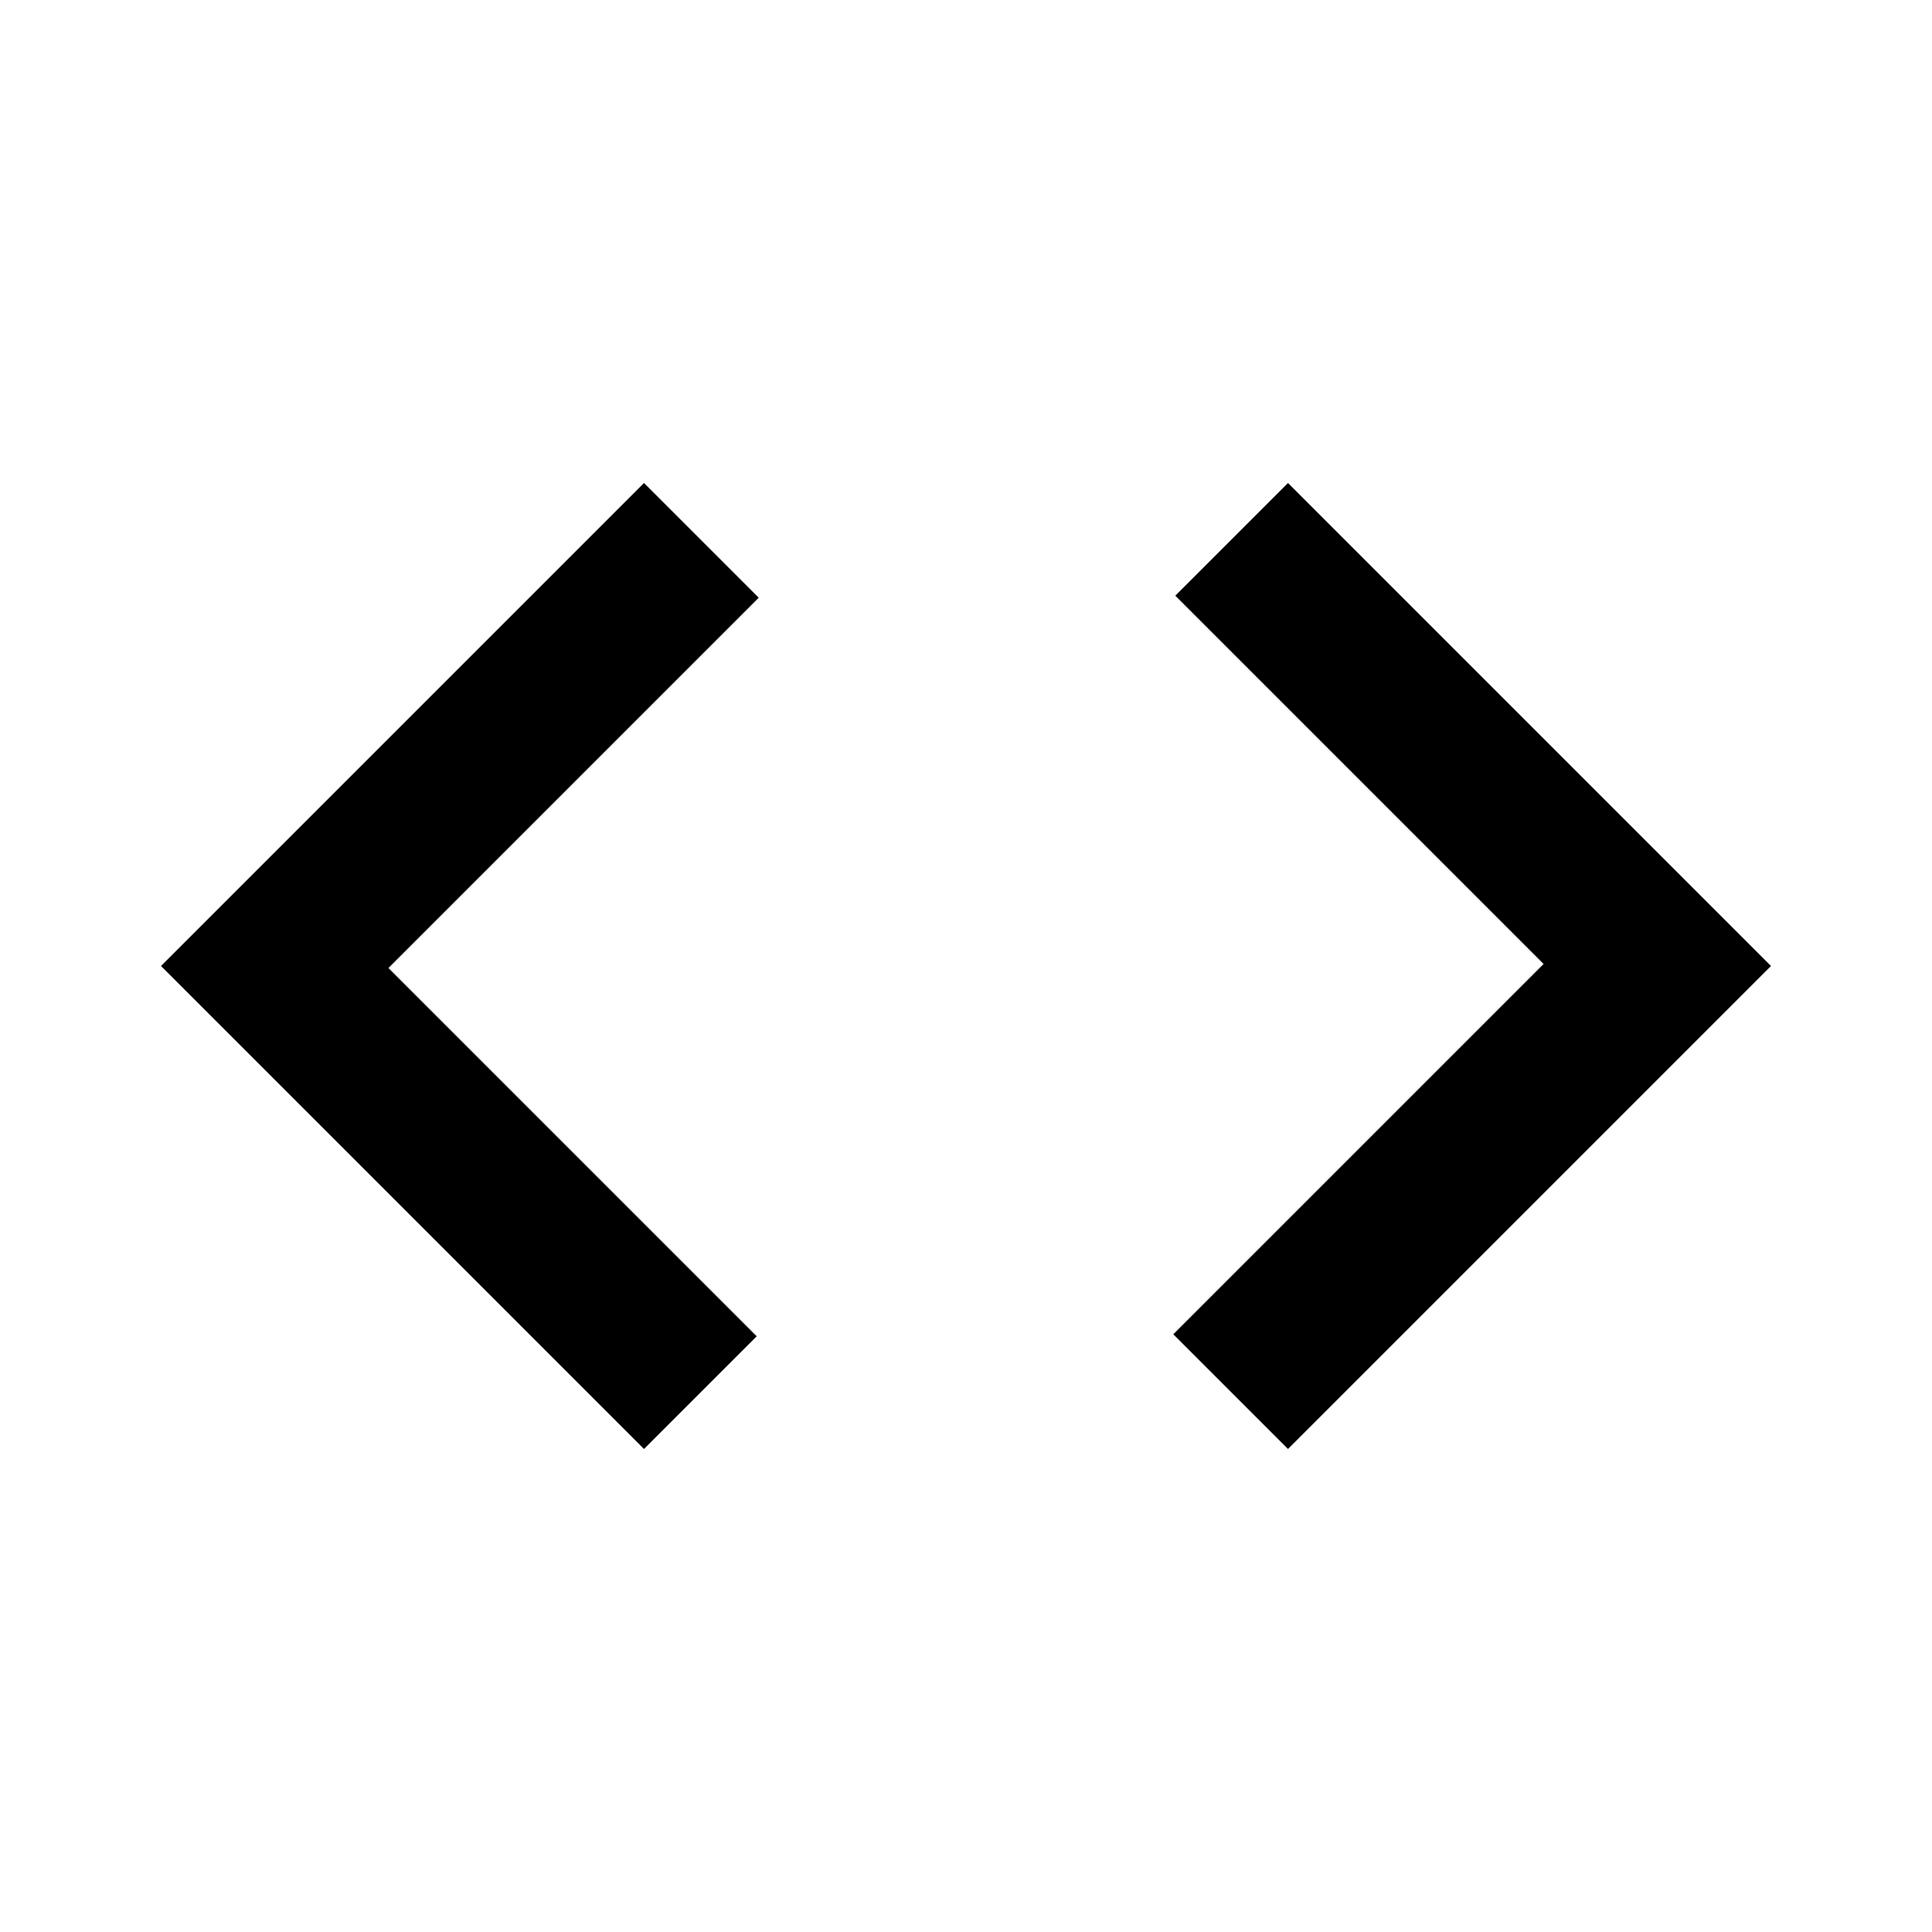
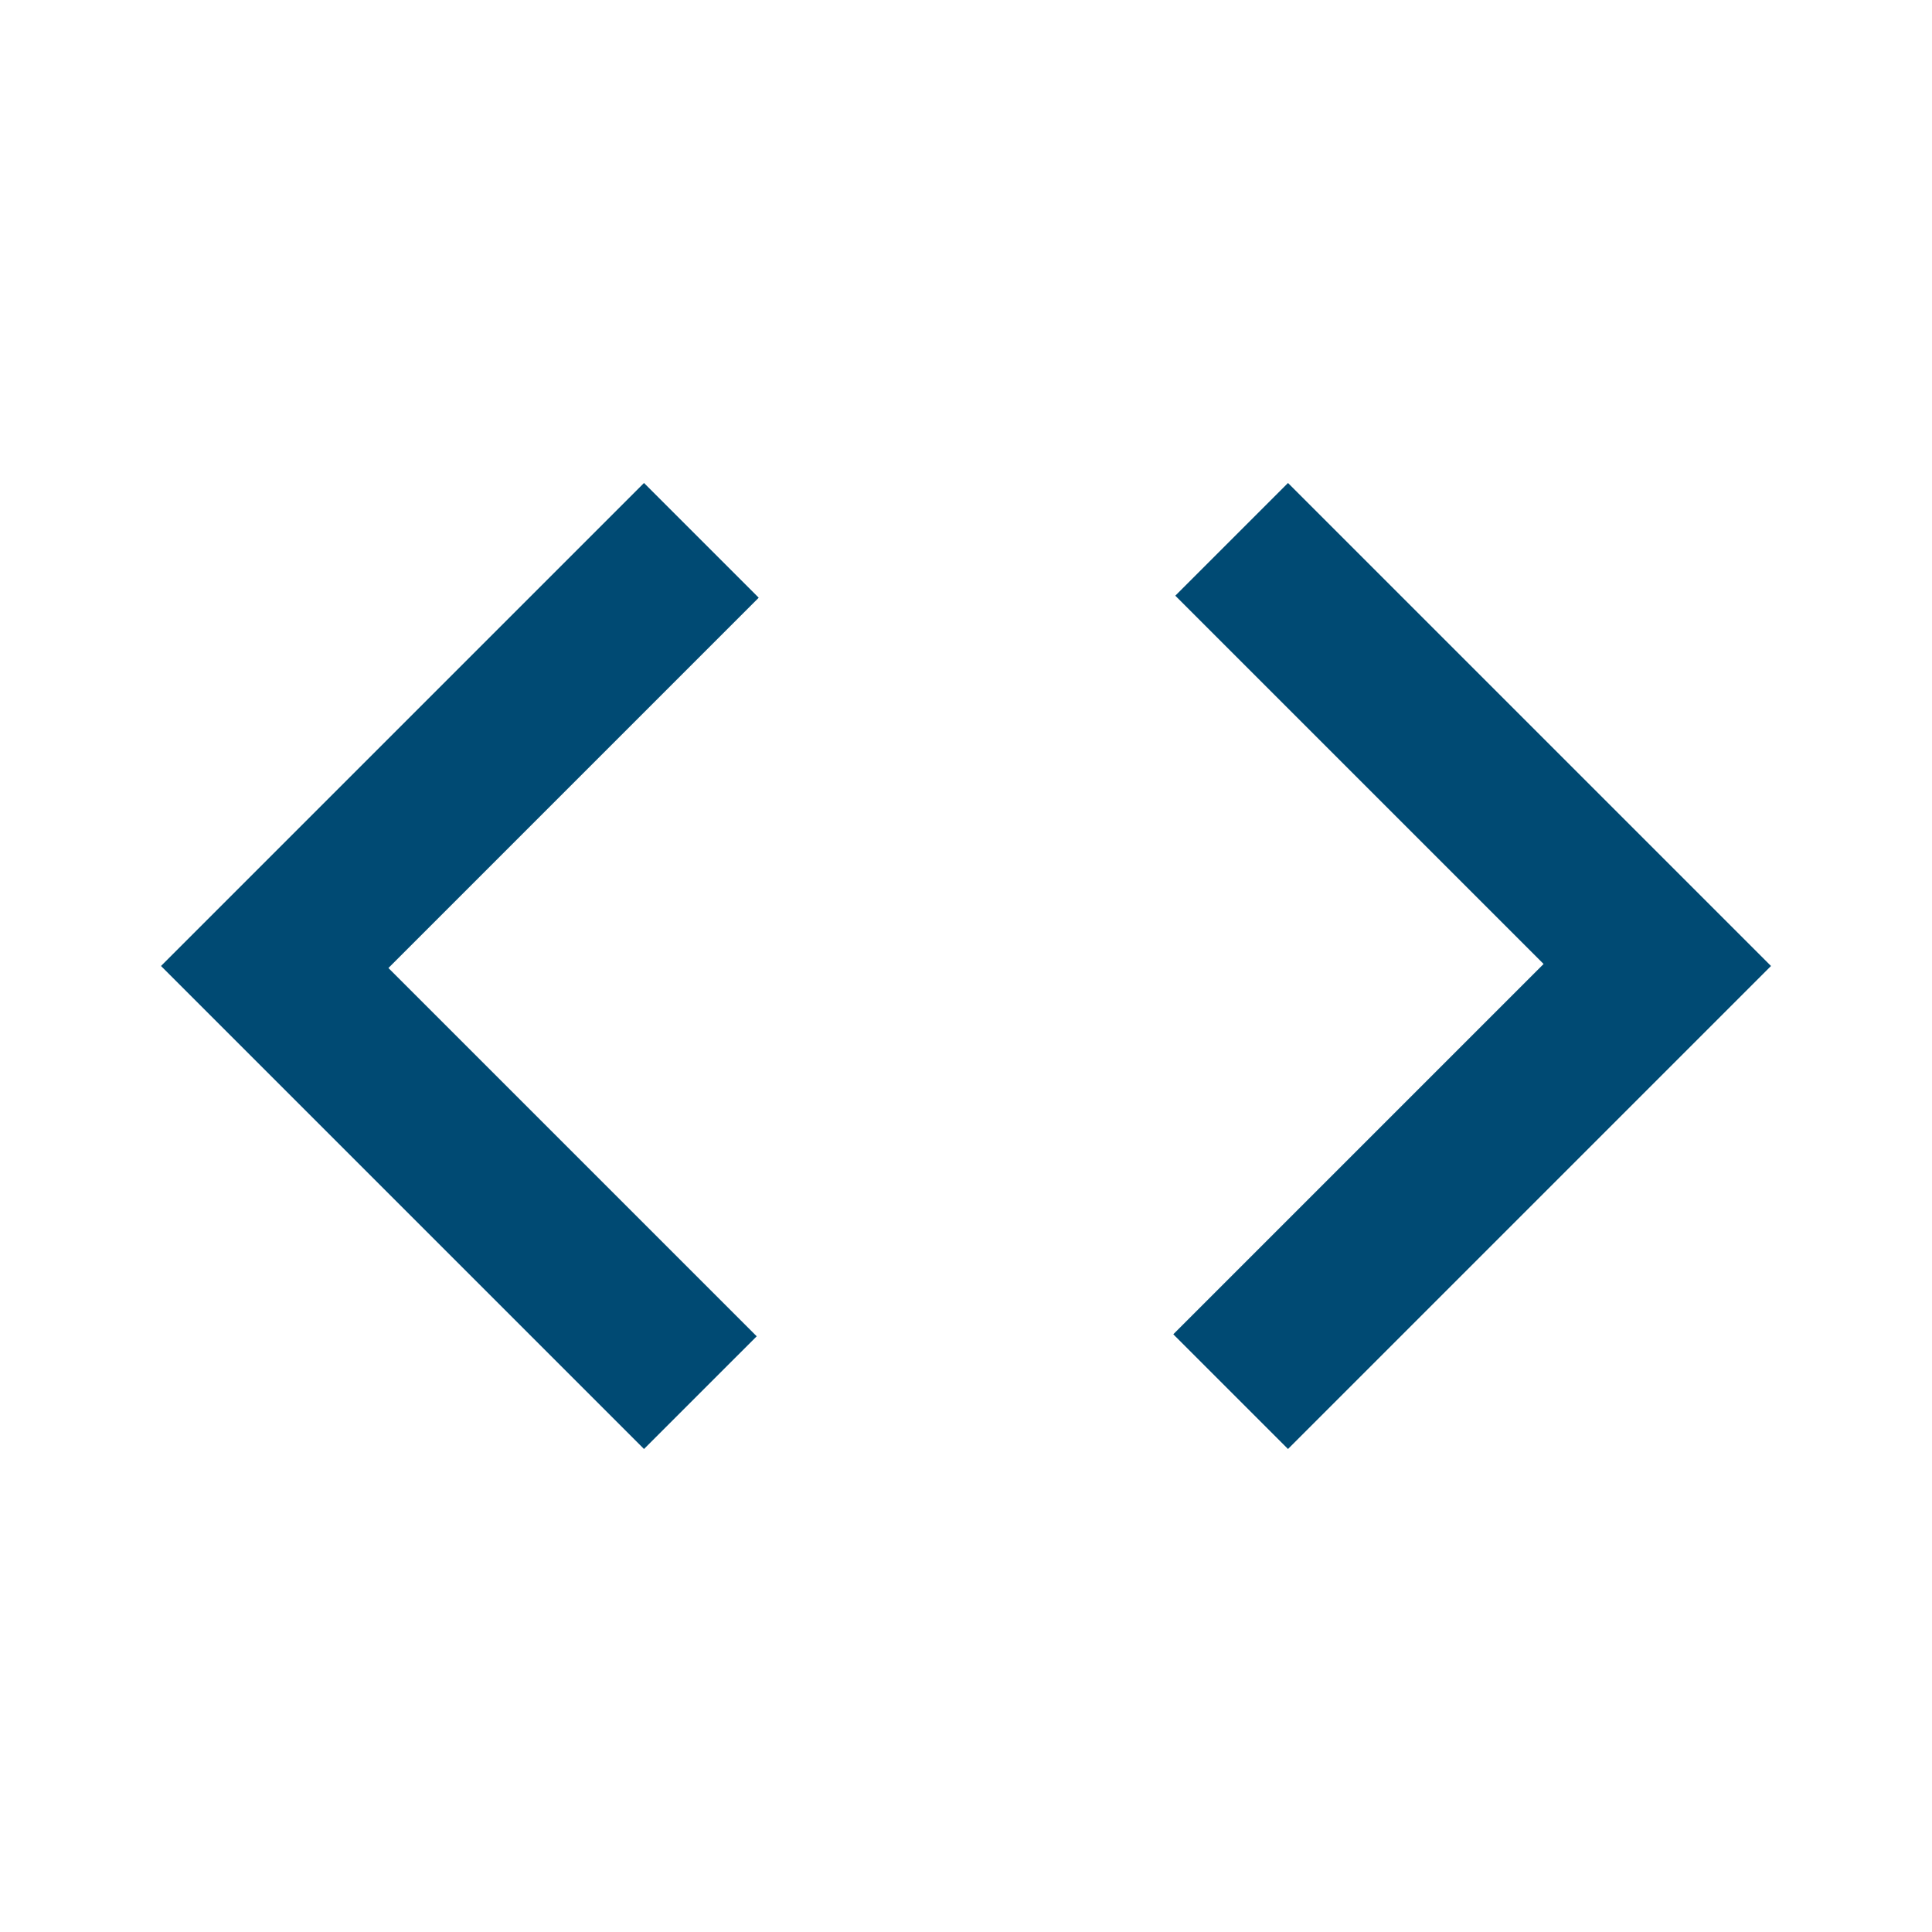
- <svg xmlns="http://www.w3.org/2000/svg" height="24" viewBox="0 -960 960 960" width="24">
+ <svg xmlns="http://www.w3.org/2000/svg" fill="#004A73" height="24" viewBox="0 -960 960 960" width="24">
  <path d="M320-240 80-480l240-240 57 57-184 184 183 183-56 56Zm320 0-57-57 184-184-183-183 56-56 240 240-240 240Z" />
</svg>
